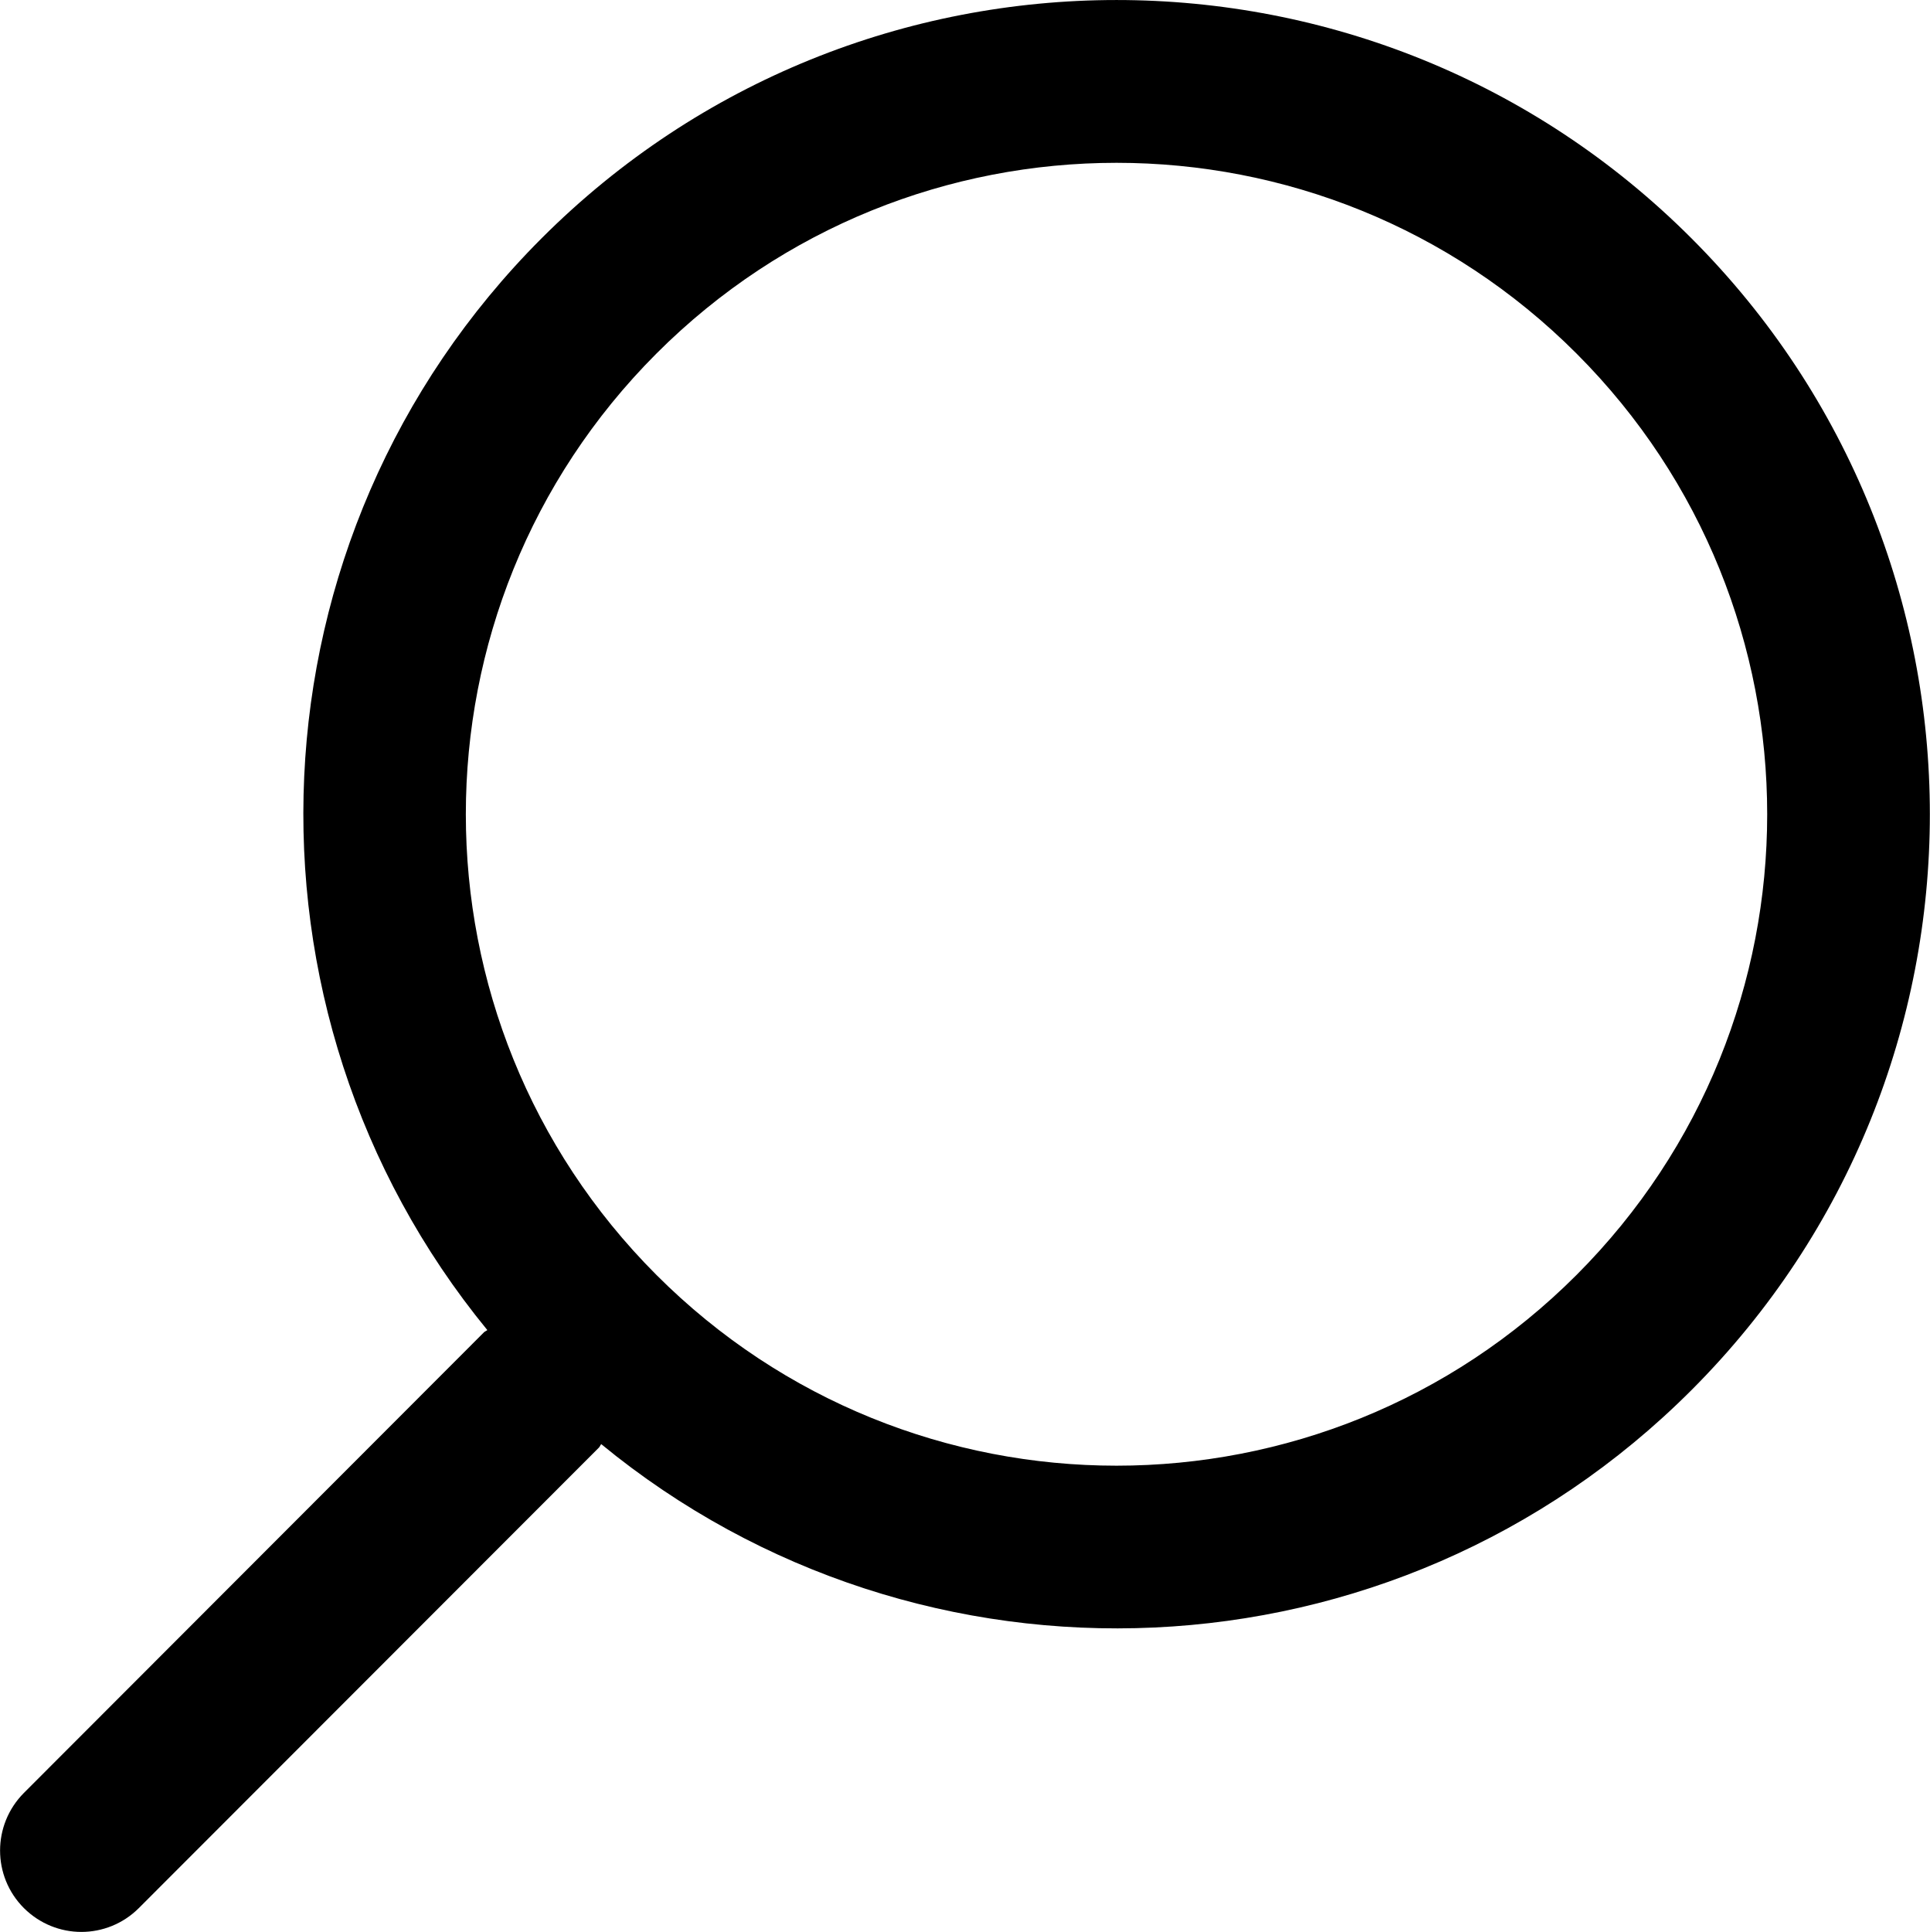
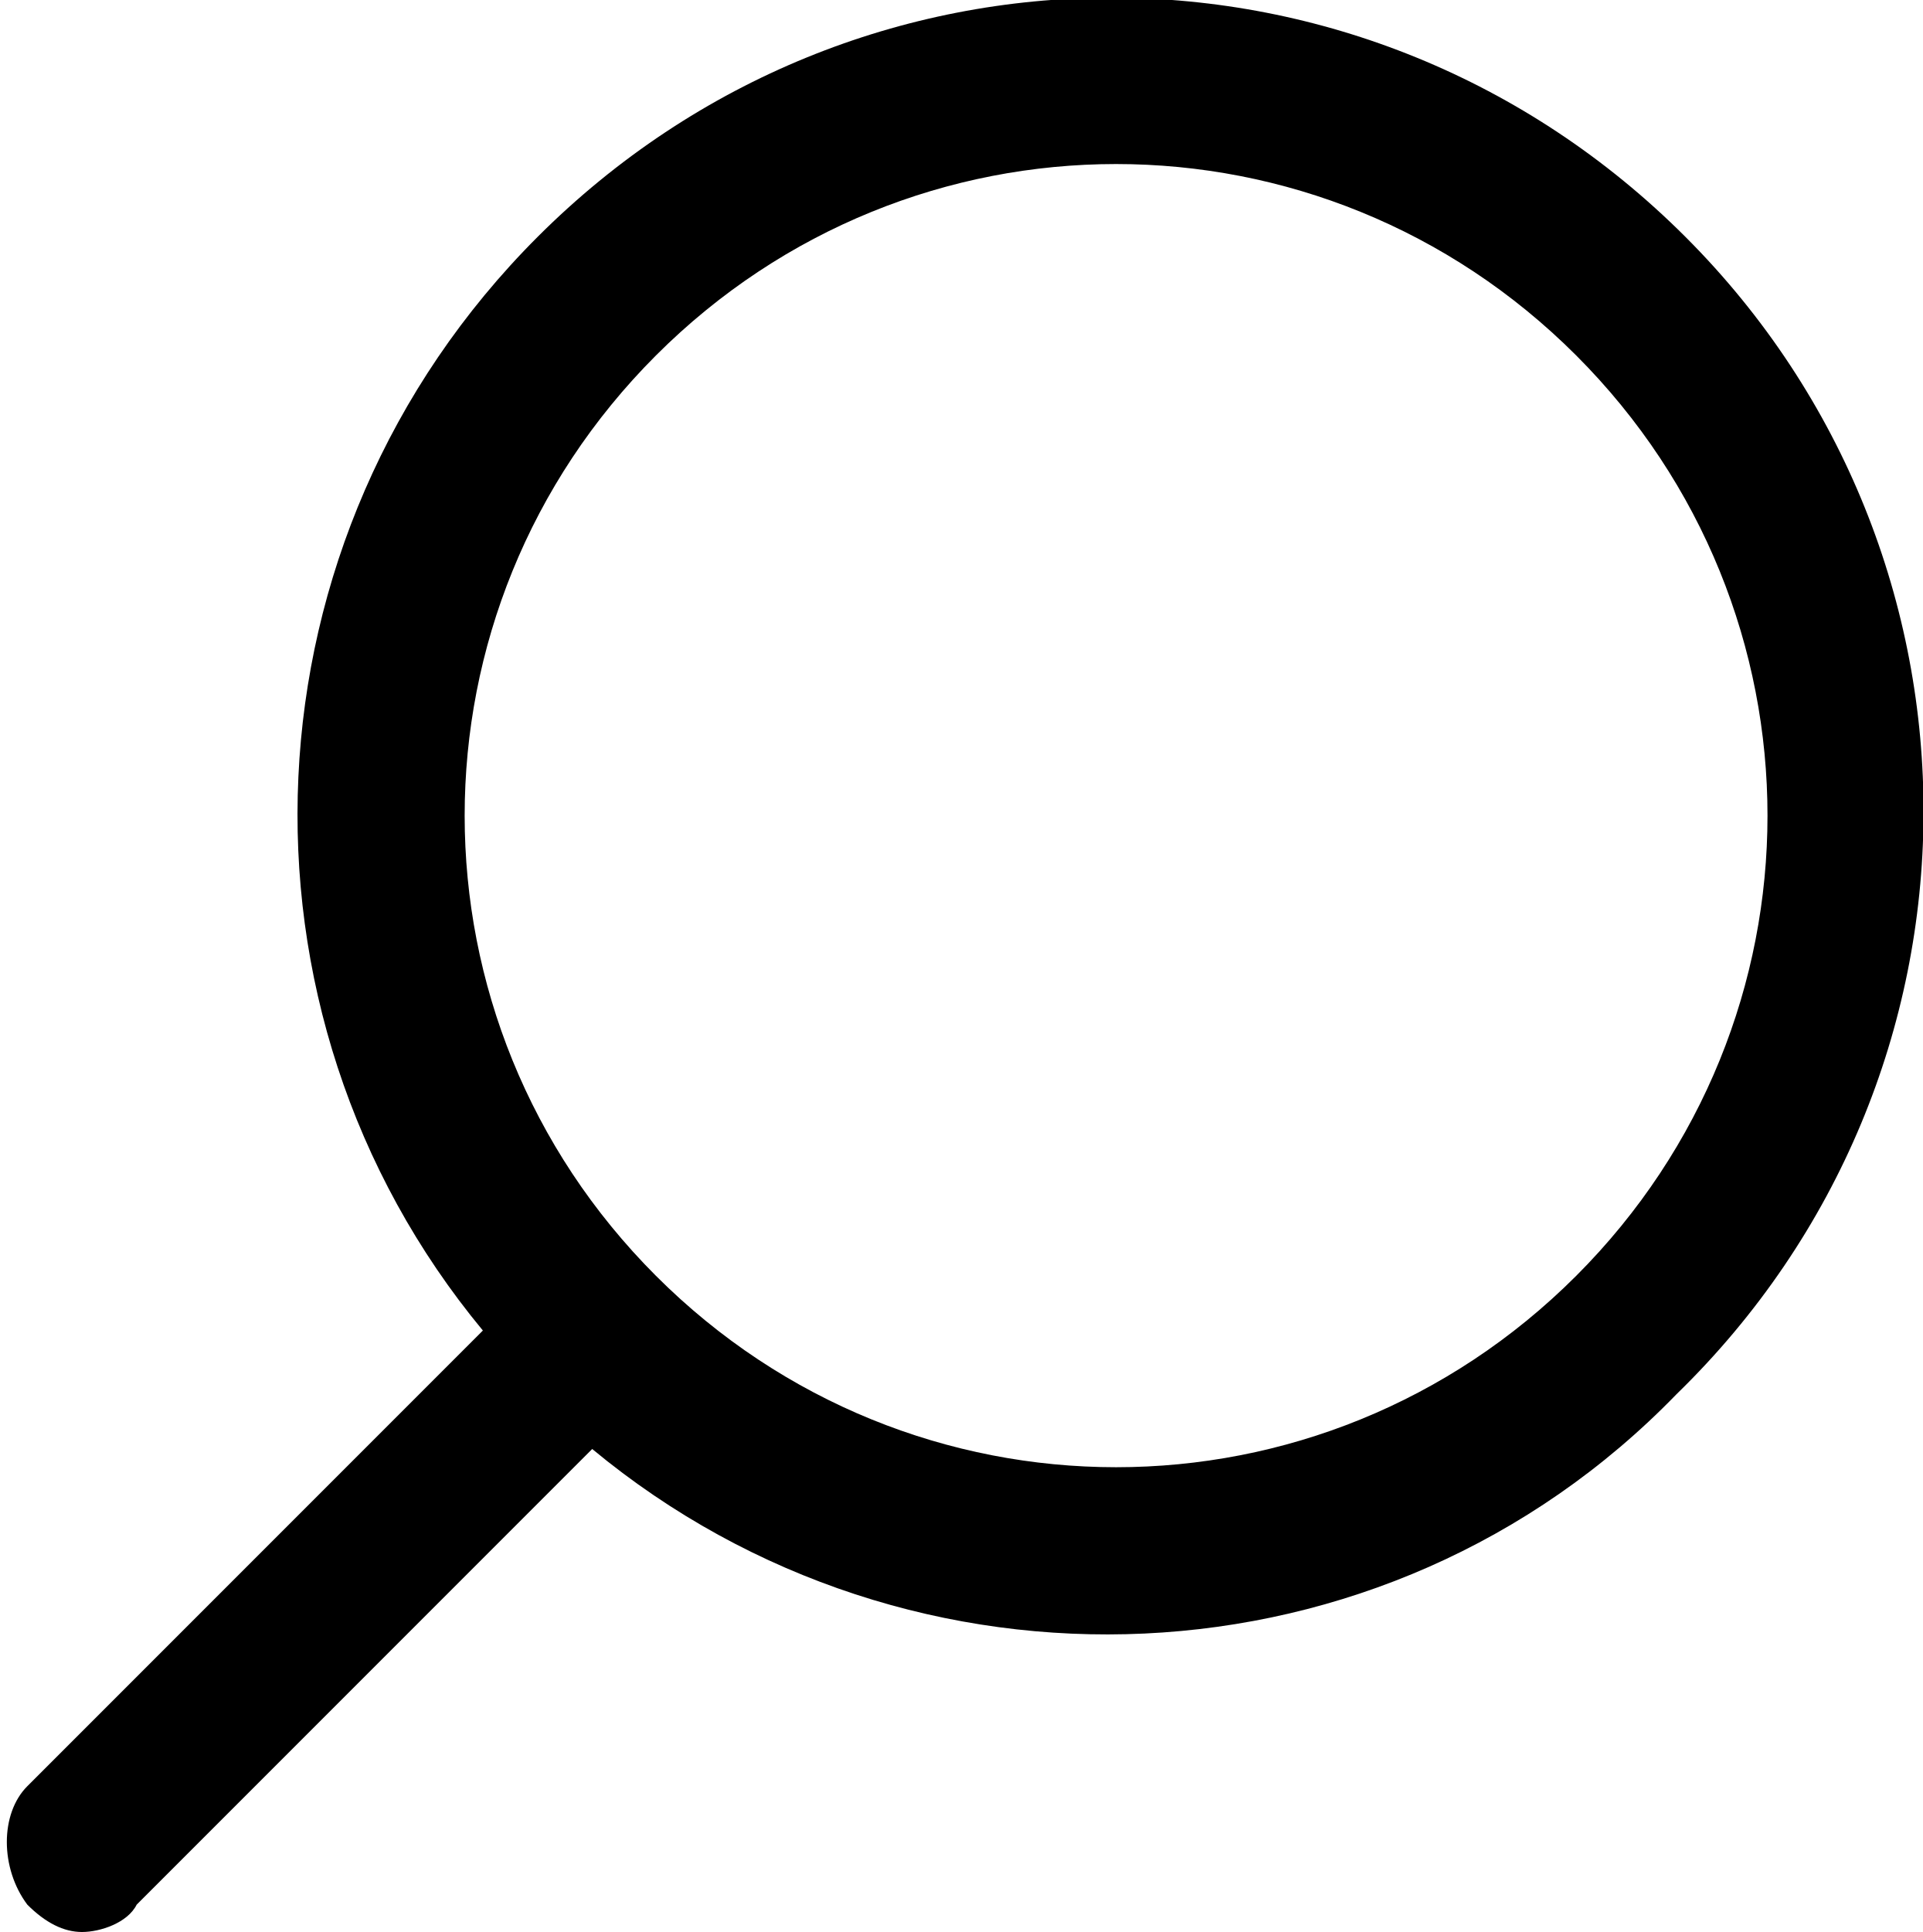
- <svg xmlns="http://www.w3.org/2000/svg" version="1.1" id="Layer_1" x="0px" y="0px" width="25.994px" height="26.017px" viewBox="0 0 25.994 26.017" enable-background="new 0 0 25.994 26.017" xml:space="preserve">
+ <svg xmlns="http://www.w3.org/2000/svg" version="1.1" id="Layer_1" x="0px" y="0px" viewBox="-292 388.8 21.1 21.2" enable-background="new -292 388.8 21.1 21.2" xml:space="preserve">
  <g>
    <g>
-       <path d="M22.785,3.211c-4.276-4.281-11.214-4.281-15.492,0c-4.018,4.022-4.26,10.393-0.729,14.7    c-0.014,0.013-0.032,0.017-0.045,0.03l-6.197,6.203c-0.428,0.43-0.428,1.123,0,1.551c0.214,0.213,0.494,0.321,0.774,0.321    s0.561-0.108,0.774-0.321l6.197-6.201c0.014-0.014,0.018-0.032,0.031-0.047c4.303,3.535,10.669,3.294,14.687-0.729    C27.064,14.436,27.064,7.493,22.785,3.211z M21.236,17.168c-3.422,3.426-8.972,3.426-12.395,0c-3.422-3.426-3.422-8.979,0-12.406    c3.423-3.426,8.973-3.426,12.395,0C24.659,8.188,24.659,13.742,21.236,17.168z" />
+       <path d="M-273.5,391.4c-3.5-3.5-9.1-3.5-12.6,0c-3.3,3.3-3.5,8.5-0.6,12c0,0,0,0,0,0l-5,5c-0.3,0.3-0.3,0.9,0,1.3    c0.2,0.2,0.4,0.3,0.6,0.3s0.5-0.1,0.6-0.3l5-5c0,0,0,0,0,0c3.5,2.9,8.7,2.7,11.9-0.6C-270,400.6-270,394.9-273.5,391.4z     M-274.7,402.8c-2.8,2.8-7.3,2.8-10.1,0c-2.8-2.8-2.8-7.3,0-10.1c2.8-2.8,7.3-2.8,10.1,0C-271.9,395.5-271.9,400-274.7,402.8z" />
    </g>
  </g>
</svg>
